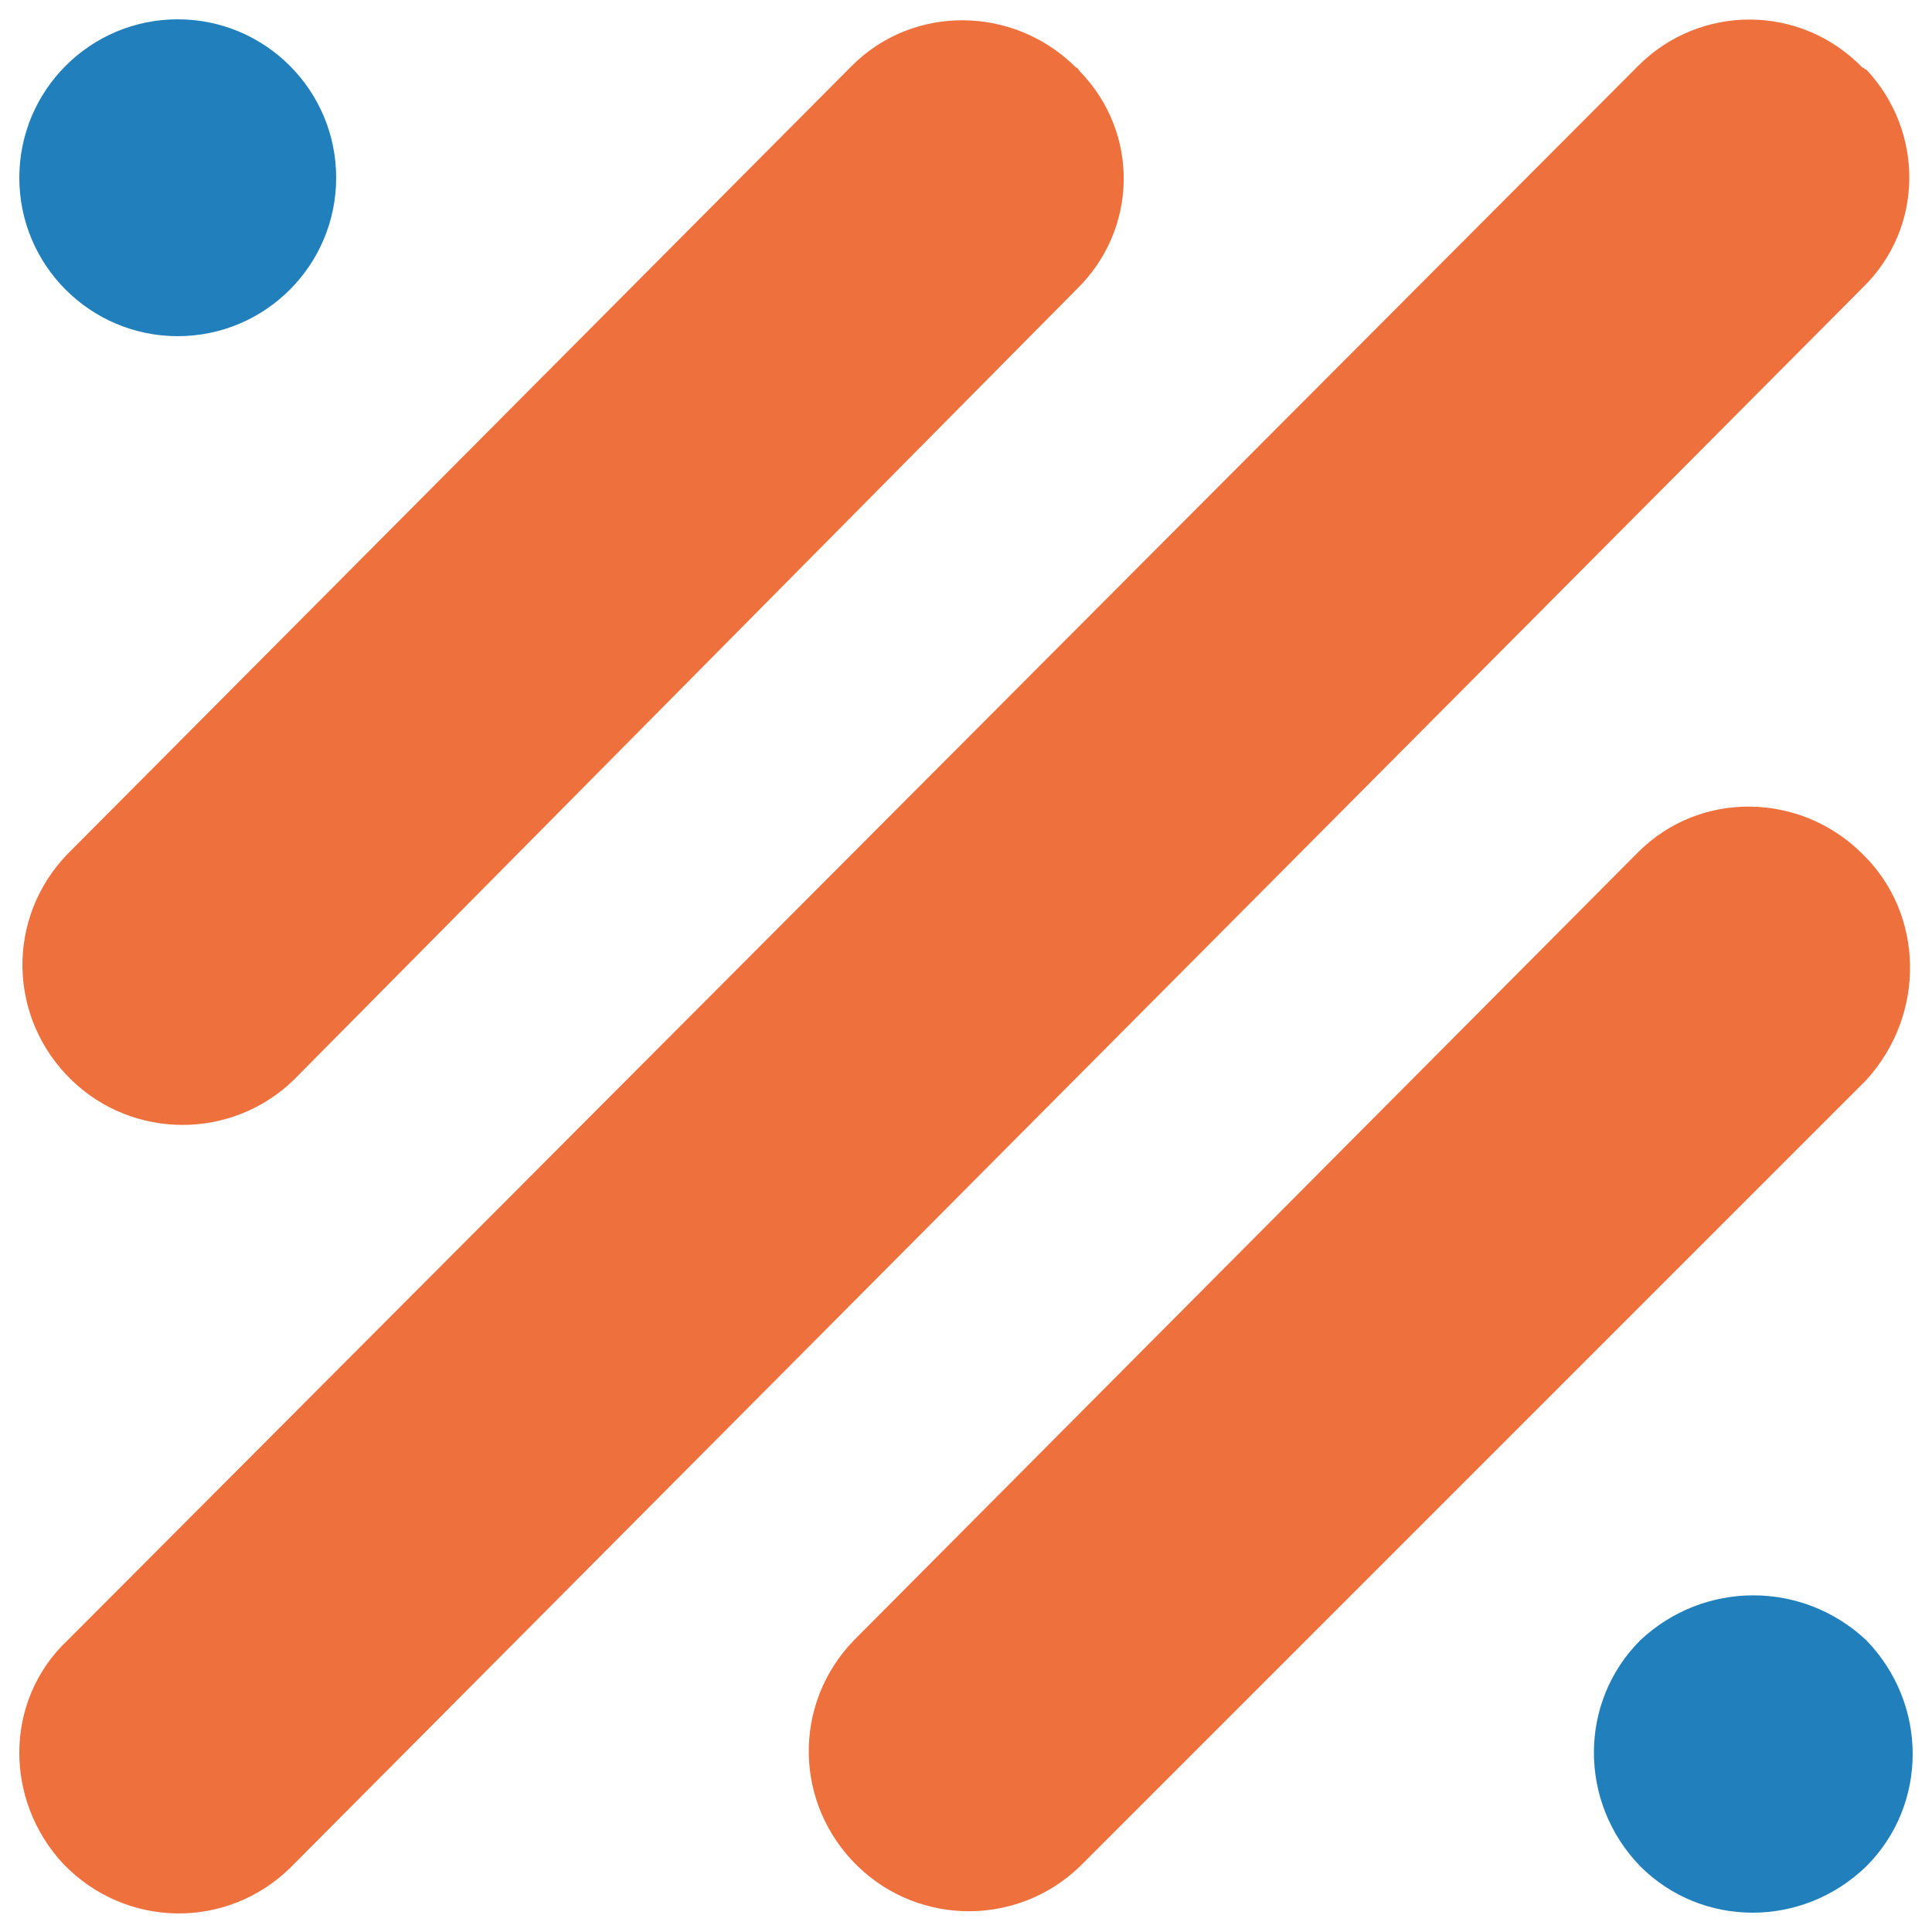
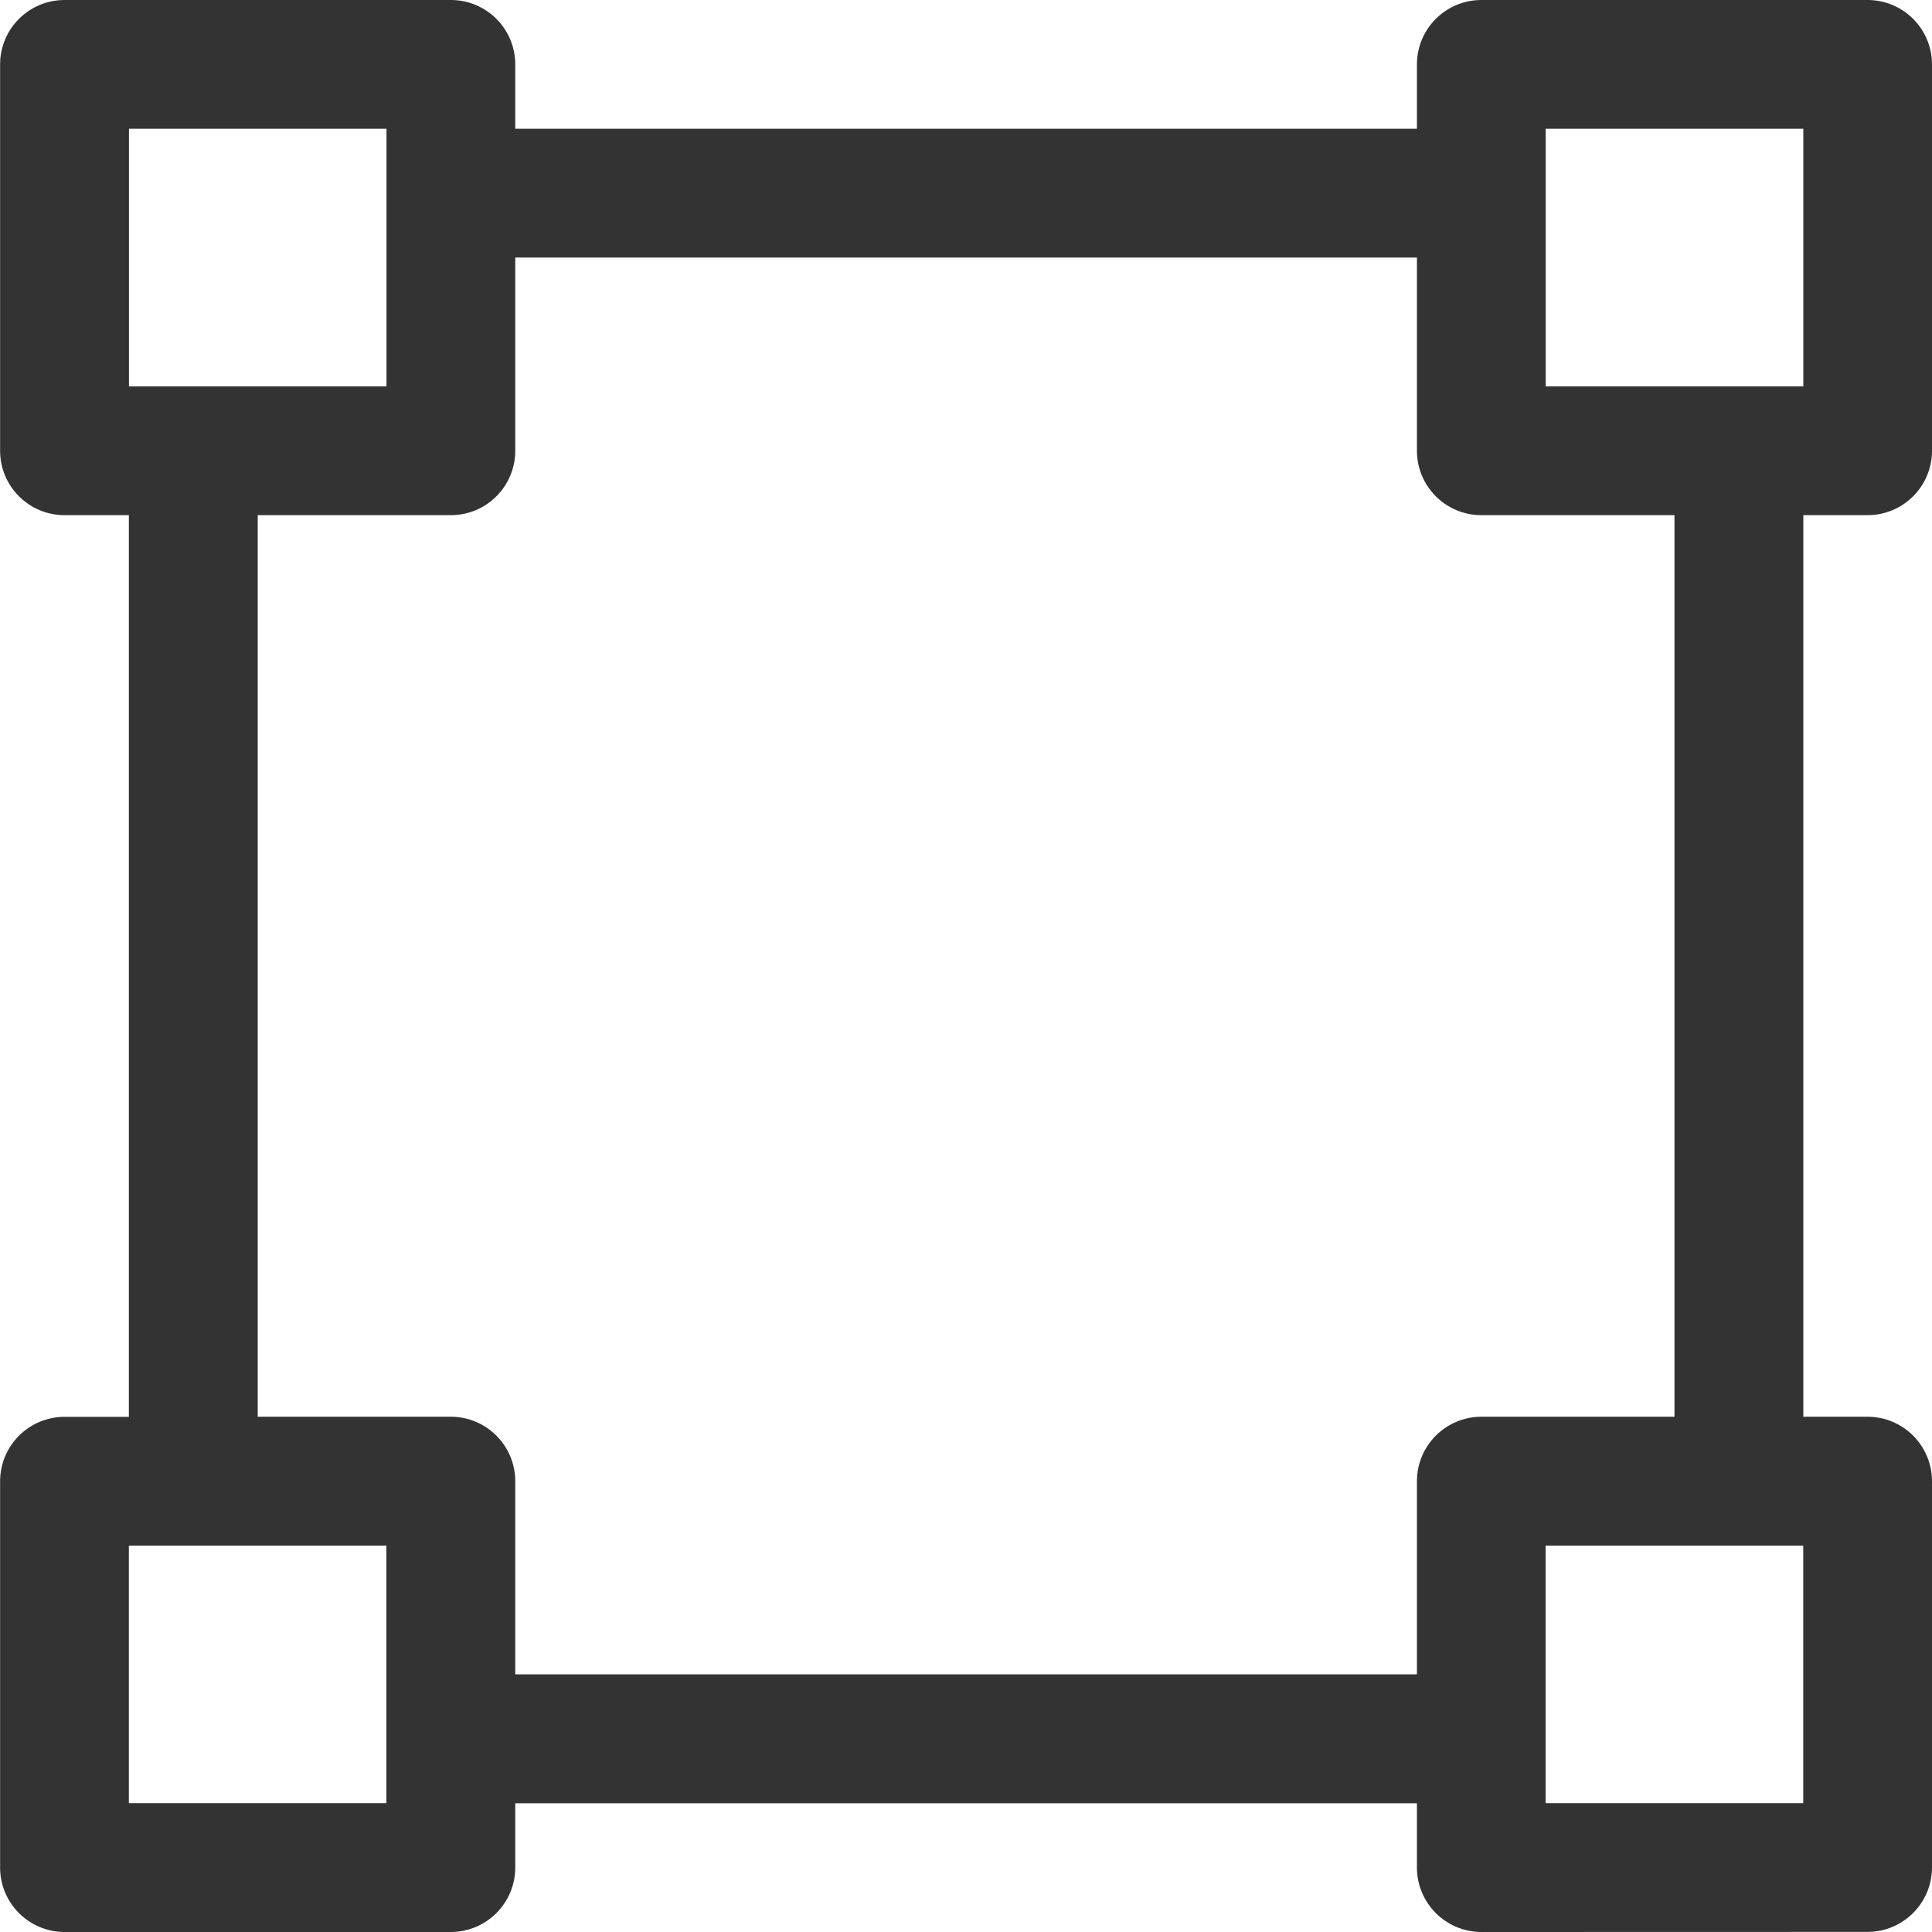
- <svg xmlns="http://www.w3.org/2000/svg" version="1.1" id="Layer_1" x="0px" y="0px" width="100px" height="100px" viewBox="0 0 100 100" style="enable-background:new 0 0 100 100;" xml:space="preserve">
-   <style type="text/css">
- 	.st0{fill:#ED703D;}
- 	.st1{fill:#2180BC;}
- </style>
-   <g id="Group_3">
-     <path id="Path_14" class="st0" d="M96.4,44.2c-3.2-3.2-8.4-3.3-11.6-0.1c0,0,0,0-0.1,0.1L44.2,84.9c-3.2,3.3-3.1,8.5,0.2,11.7   c3.2,3.1,8.3,3.1,11.5,0l40.7-40.7C99.7,52.5,99.6,47.3,96.4,44.2z" />
-     <path id="Path_15" class="st0" d="M96.4,3.5C93.2,0.2,88,0.2,84.8,3.4c0,0,0,0-0.1,0.1L3.5,84.9C0.2,88,0.2,93.2,3.3,96.5   c3.2,3.3,8.4,3.4,11.7,0.2c0.1-0.1,0.1-0.1,0.2-0.2l81.2-81.6c3.2-3.1,3.2-8.1,0.2-11.3C96.5,3.6,96.5,3.5,96.4,3.5z" />
-     <path id="Path_16" class="st0" d="M55.7,3.5c-3.2-3.2-8.4-3.3-11.6-0.1c0,0,0,0-0.1,0.1L3.5,44.2c-3.2,3.3-3.1,8.5,0.2,11.7   c3.2,3.1,8.3,3.1,11.5,0l40.5-40.9c3.2-3.1,3.3-8.1,0.2-11.3C55.8,3.6,55.8,3.5,55.7,3.5z" />
-     <path id="Path_17" class="st1" d="M84.9,84.9c-3.2,3.2-3.2,8.4,0,11.7c3.2,3.2,8.4,3.2,11.7,0c3.2-3.2,3.2-8.4,0-11.7c0,0,0,0,0,0   C93.3,81.8,88.2,81.8,84.9,84.9z" />
-     <circle id="Ellipse_10" class="st1" cx="9.2" cy="9.2" r="8.2" />
-   </g>
+ <svg xmlns="http://www.w3.org/2000/svg" width="20" height="20" viewBox="0 0 20 20">
+   <defs>
+     <style>.a{fill:#333;}</style>
+   </defs>
+   <path class="a" d="M1505.115,1511.167a.668.668,0,0,1-.666-.666v-.667h-9.334v.667a.668.668,0,0,1-.666.666h-4a.668.668,0,0,1-.667-.666v-4a.668.668,0,0,1,.667-.667h.666V1496.5h-.666a.667.667,0,0,1-.667-.667v-4a.667.667,0,0,1,.667-.666h4a.667.667,0,0,1,.666.666v.667h9.334v-.667a.667.667,0,0,1,.666-.666h4a.667.667,0,0,1,.666.666v4a.667.667,0,0,1-.666.667h-.666v9.333h.666a.668.668,0,0,1,.666.667v4a.668.668,0,0,1-.666.666Zm.666-1.334h2.667v-2.666h-2.667Zm-14.666,0h2.666v-2.666h-2.666Zm1.334-4h2a.668.668,0,0,1,.666.667v2h9.334v-2a.668.668,0,0,1,.666-.667h2V1496.5h-2a.667.667,0,0,1-.666-.667v-2h-9.334v2a.667.667,0,0,1-.666.667h-2Zm13.333-10.666h2.667V1492.5h-2.667Zm-14.666,0h2.666V1492.5h-2.666Z" transform="translate(-1489.781 -1491.167)" />
</svg>
